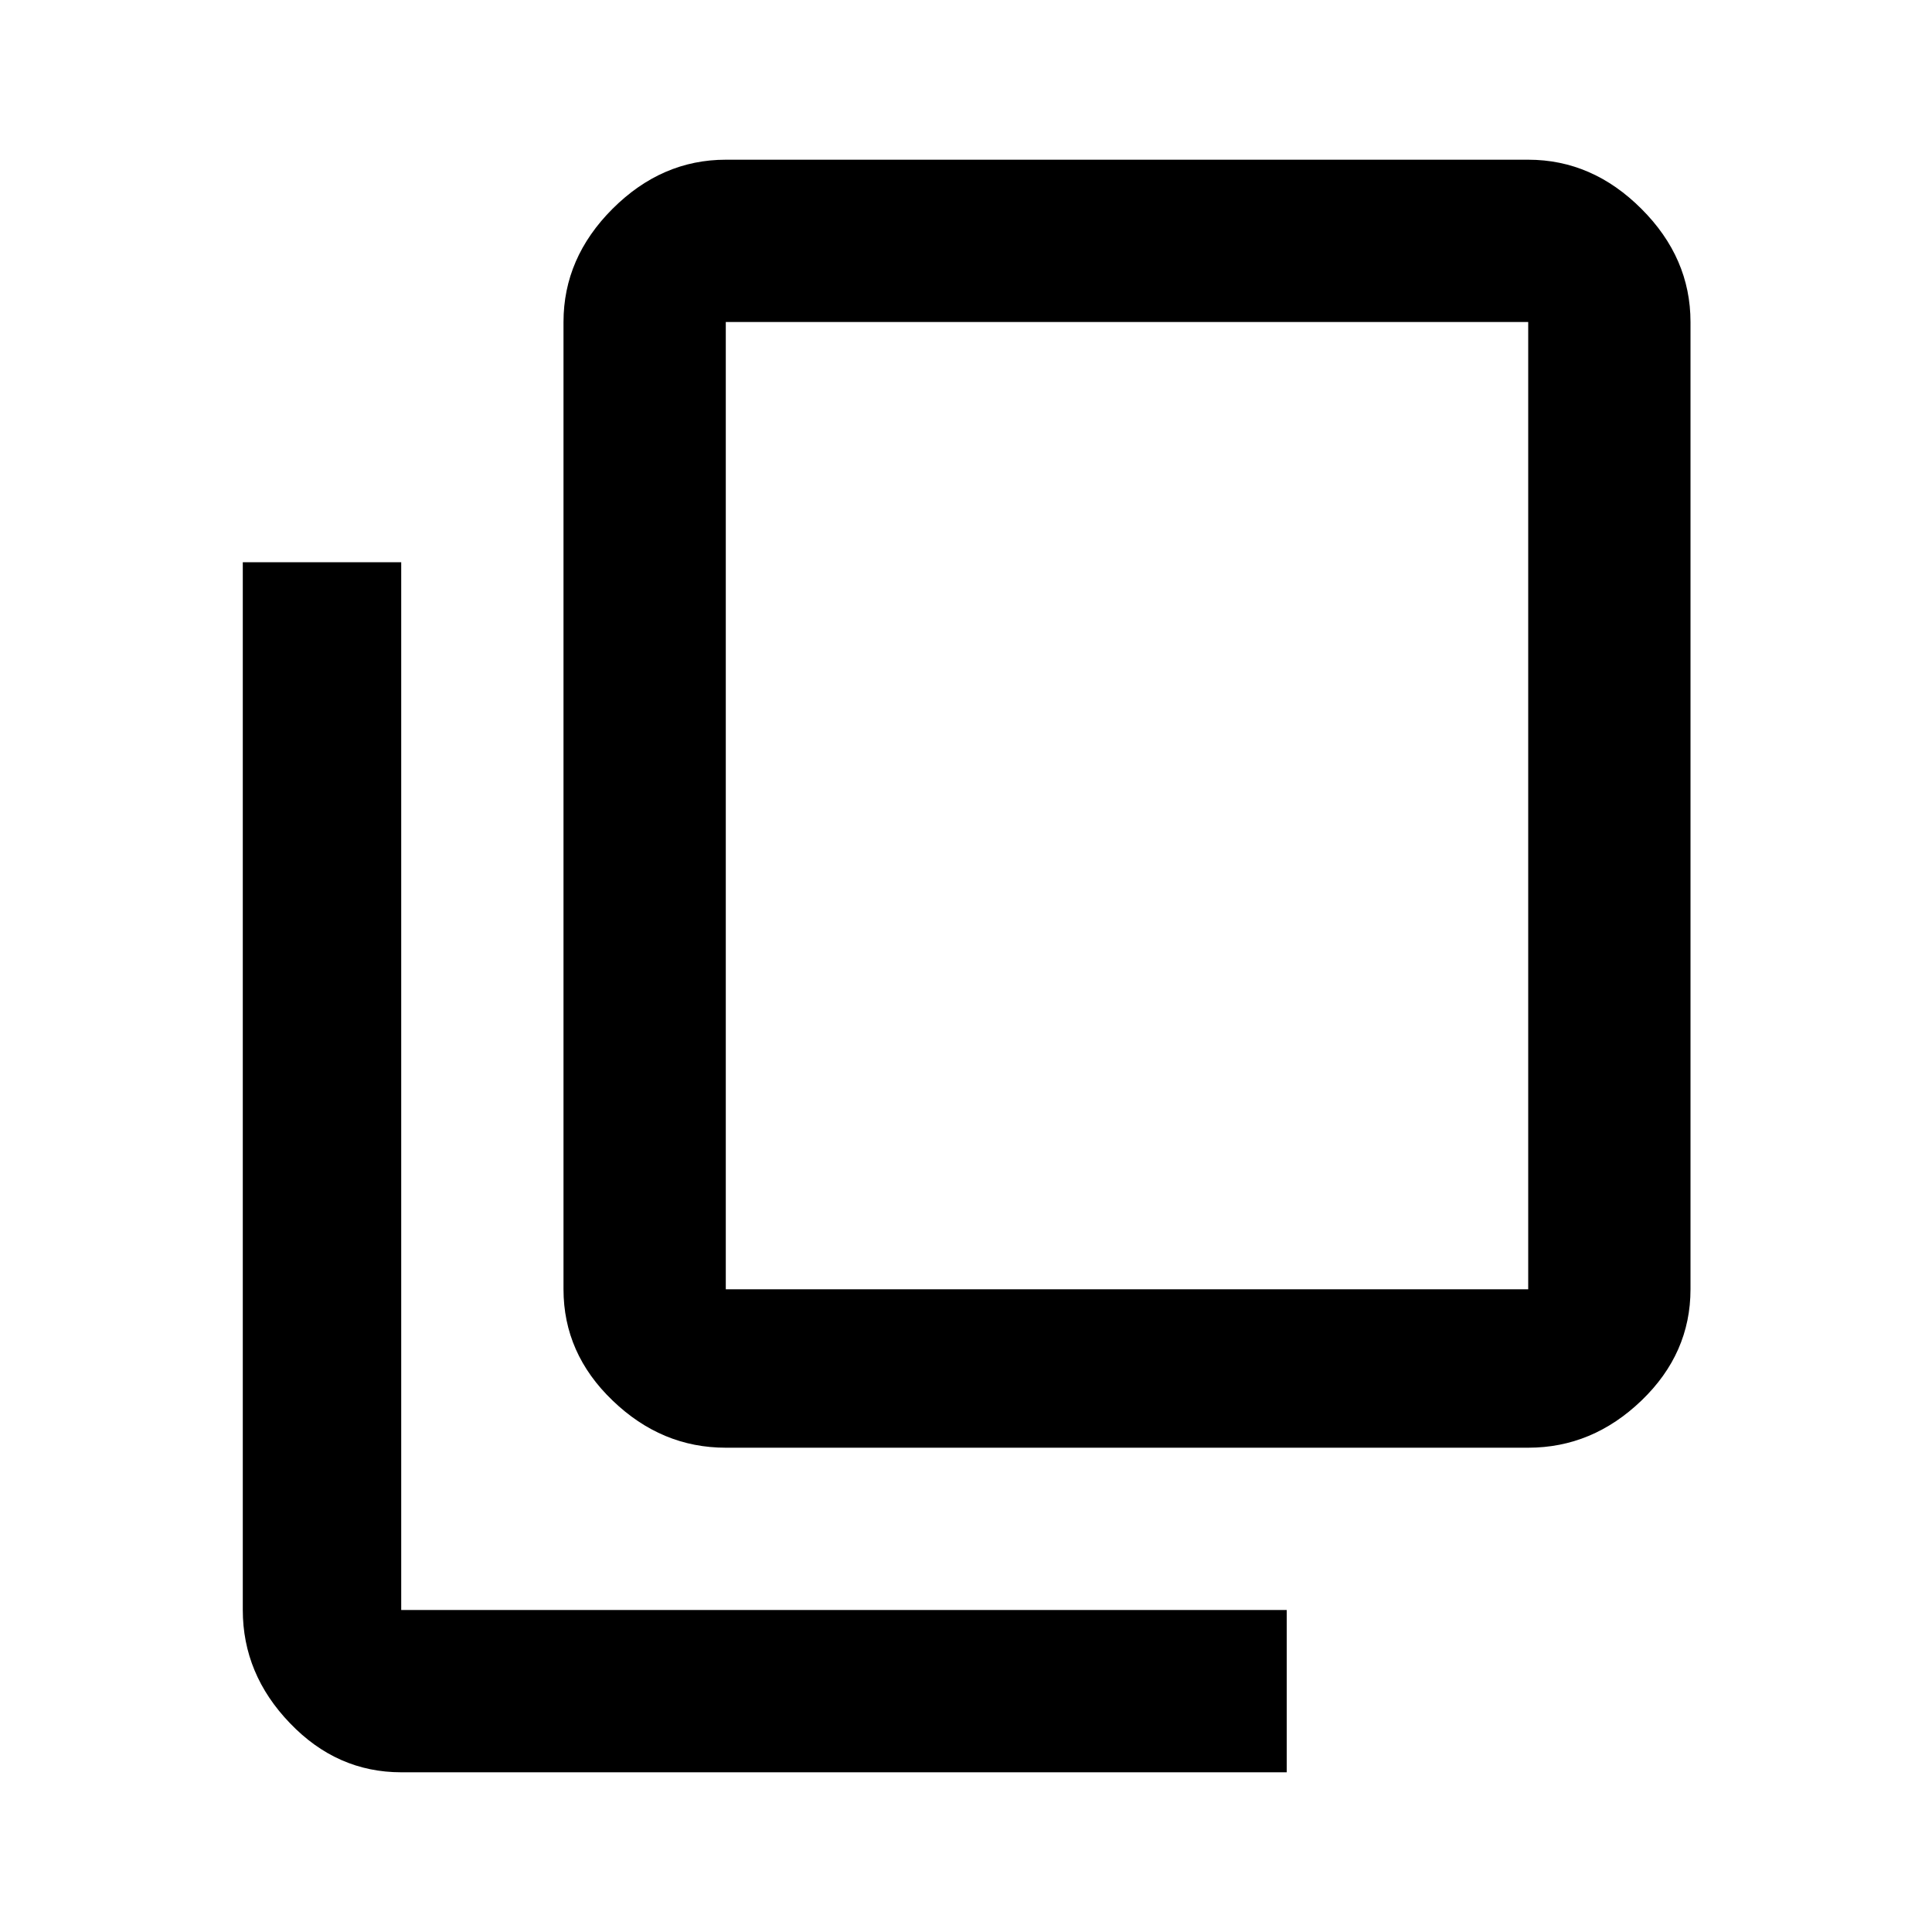
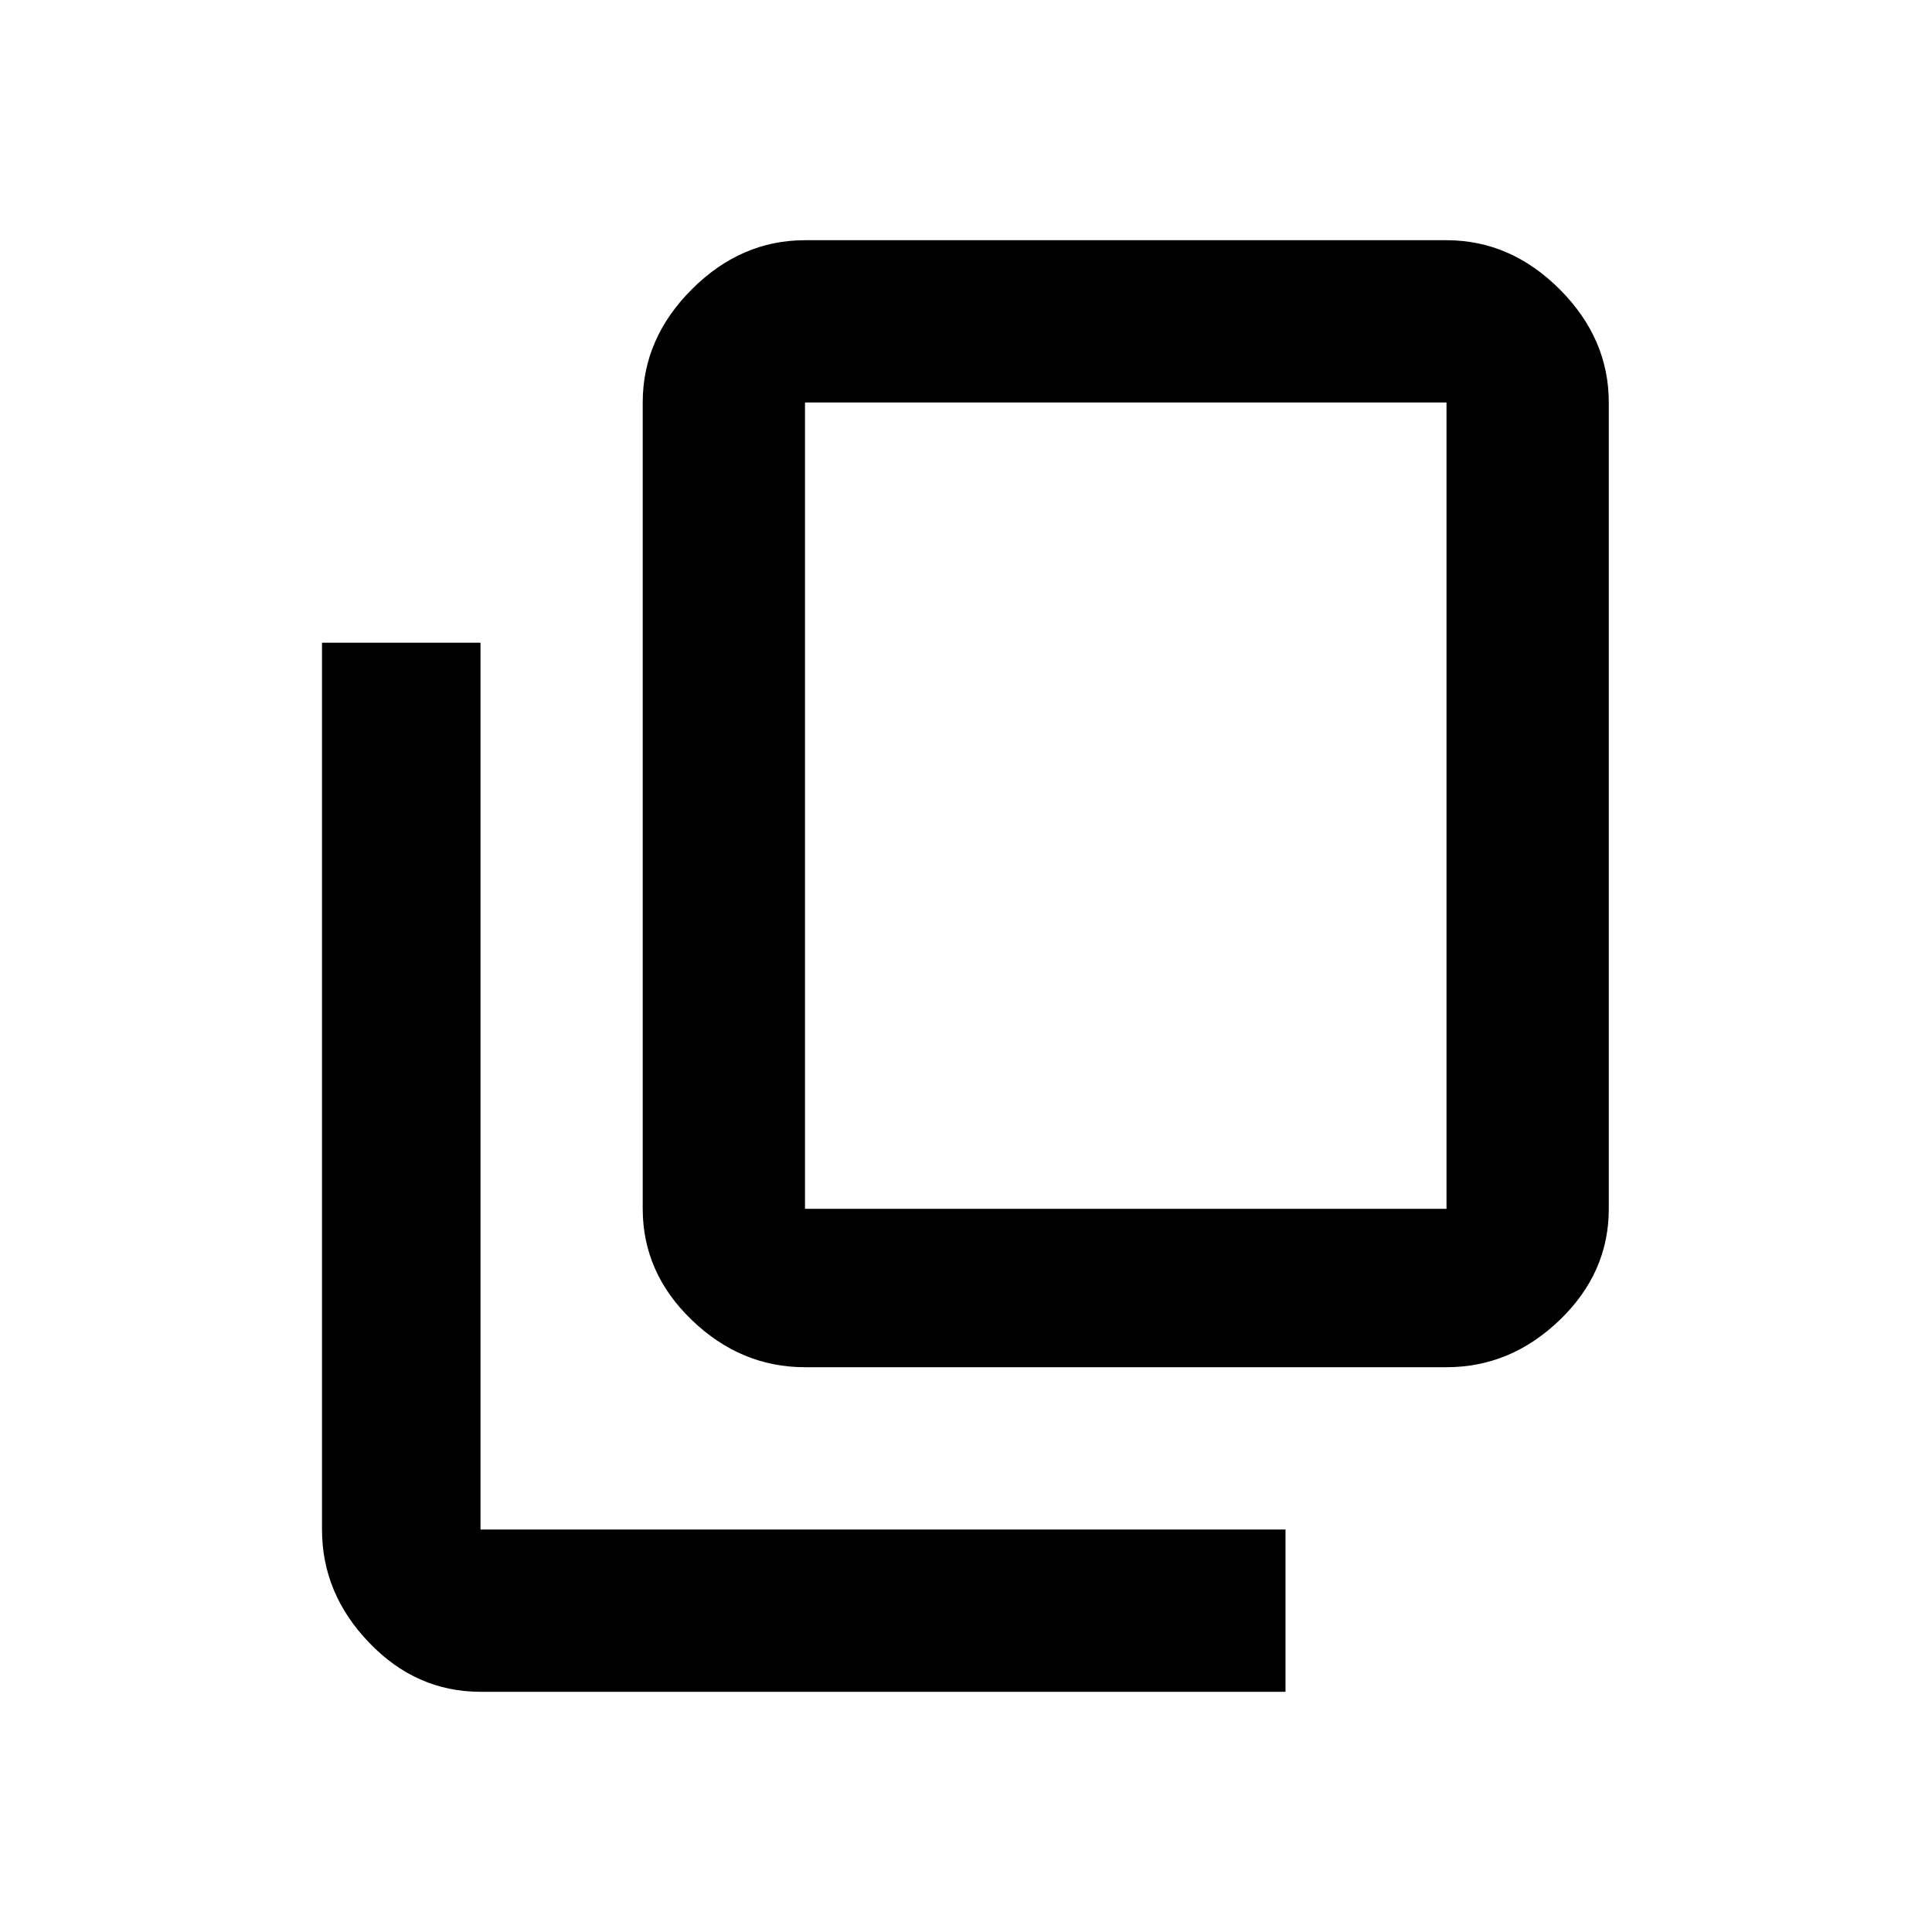
<svg xmlns="http://www.w3.org/2000/svg" width="24" height="24" fill="currentColor" viewBox="0 0 24 24">
-   <path d="M18.984 4v12.016H9.016V4h9.968Zm0 13.984c.532 0 1-.195 1.407-.586.406-.39.609-.851.609-1.382V4c0-.531-.203-1-.61-1.406-.406-.406-.874-.61-1.406-.61H9.016c-.532 0-1 .204-1.407.61C7.203 3 7 3.469 7 4v12.016c0 .53.203.992.61 1.382.406.391.874.586 1.406.586h9.968Zm-3 4.032V20h-11V6.984H3.016V20c0 .531.195 1 .586 1.406.39.407.851.61 1.382.61h11Z" />
+   <path d="M17.969 5v10.016H10V5h7.969Zm0 11.984c.531 0 1-.195 1.406-.586.406-.39.61-.851.61-1.382V5c0-.531-.204-1-.61-1.406-.406-.406-.875-.61-1.406-.61H10c-.531 0-1 .204-1.406.61-.406.406-.61.875-.61 1.406v10.016c0 .53.204.992.61 1.382.406.391.875.586 1.406.586h7.969Zm-2 4.032V19h-10V7.984H4V19c0 .531.195 1 .586 1.406.39.407.851.61 1.383.61h10Z" />
</svg>
